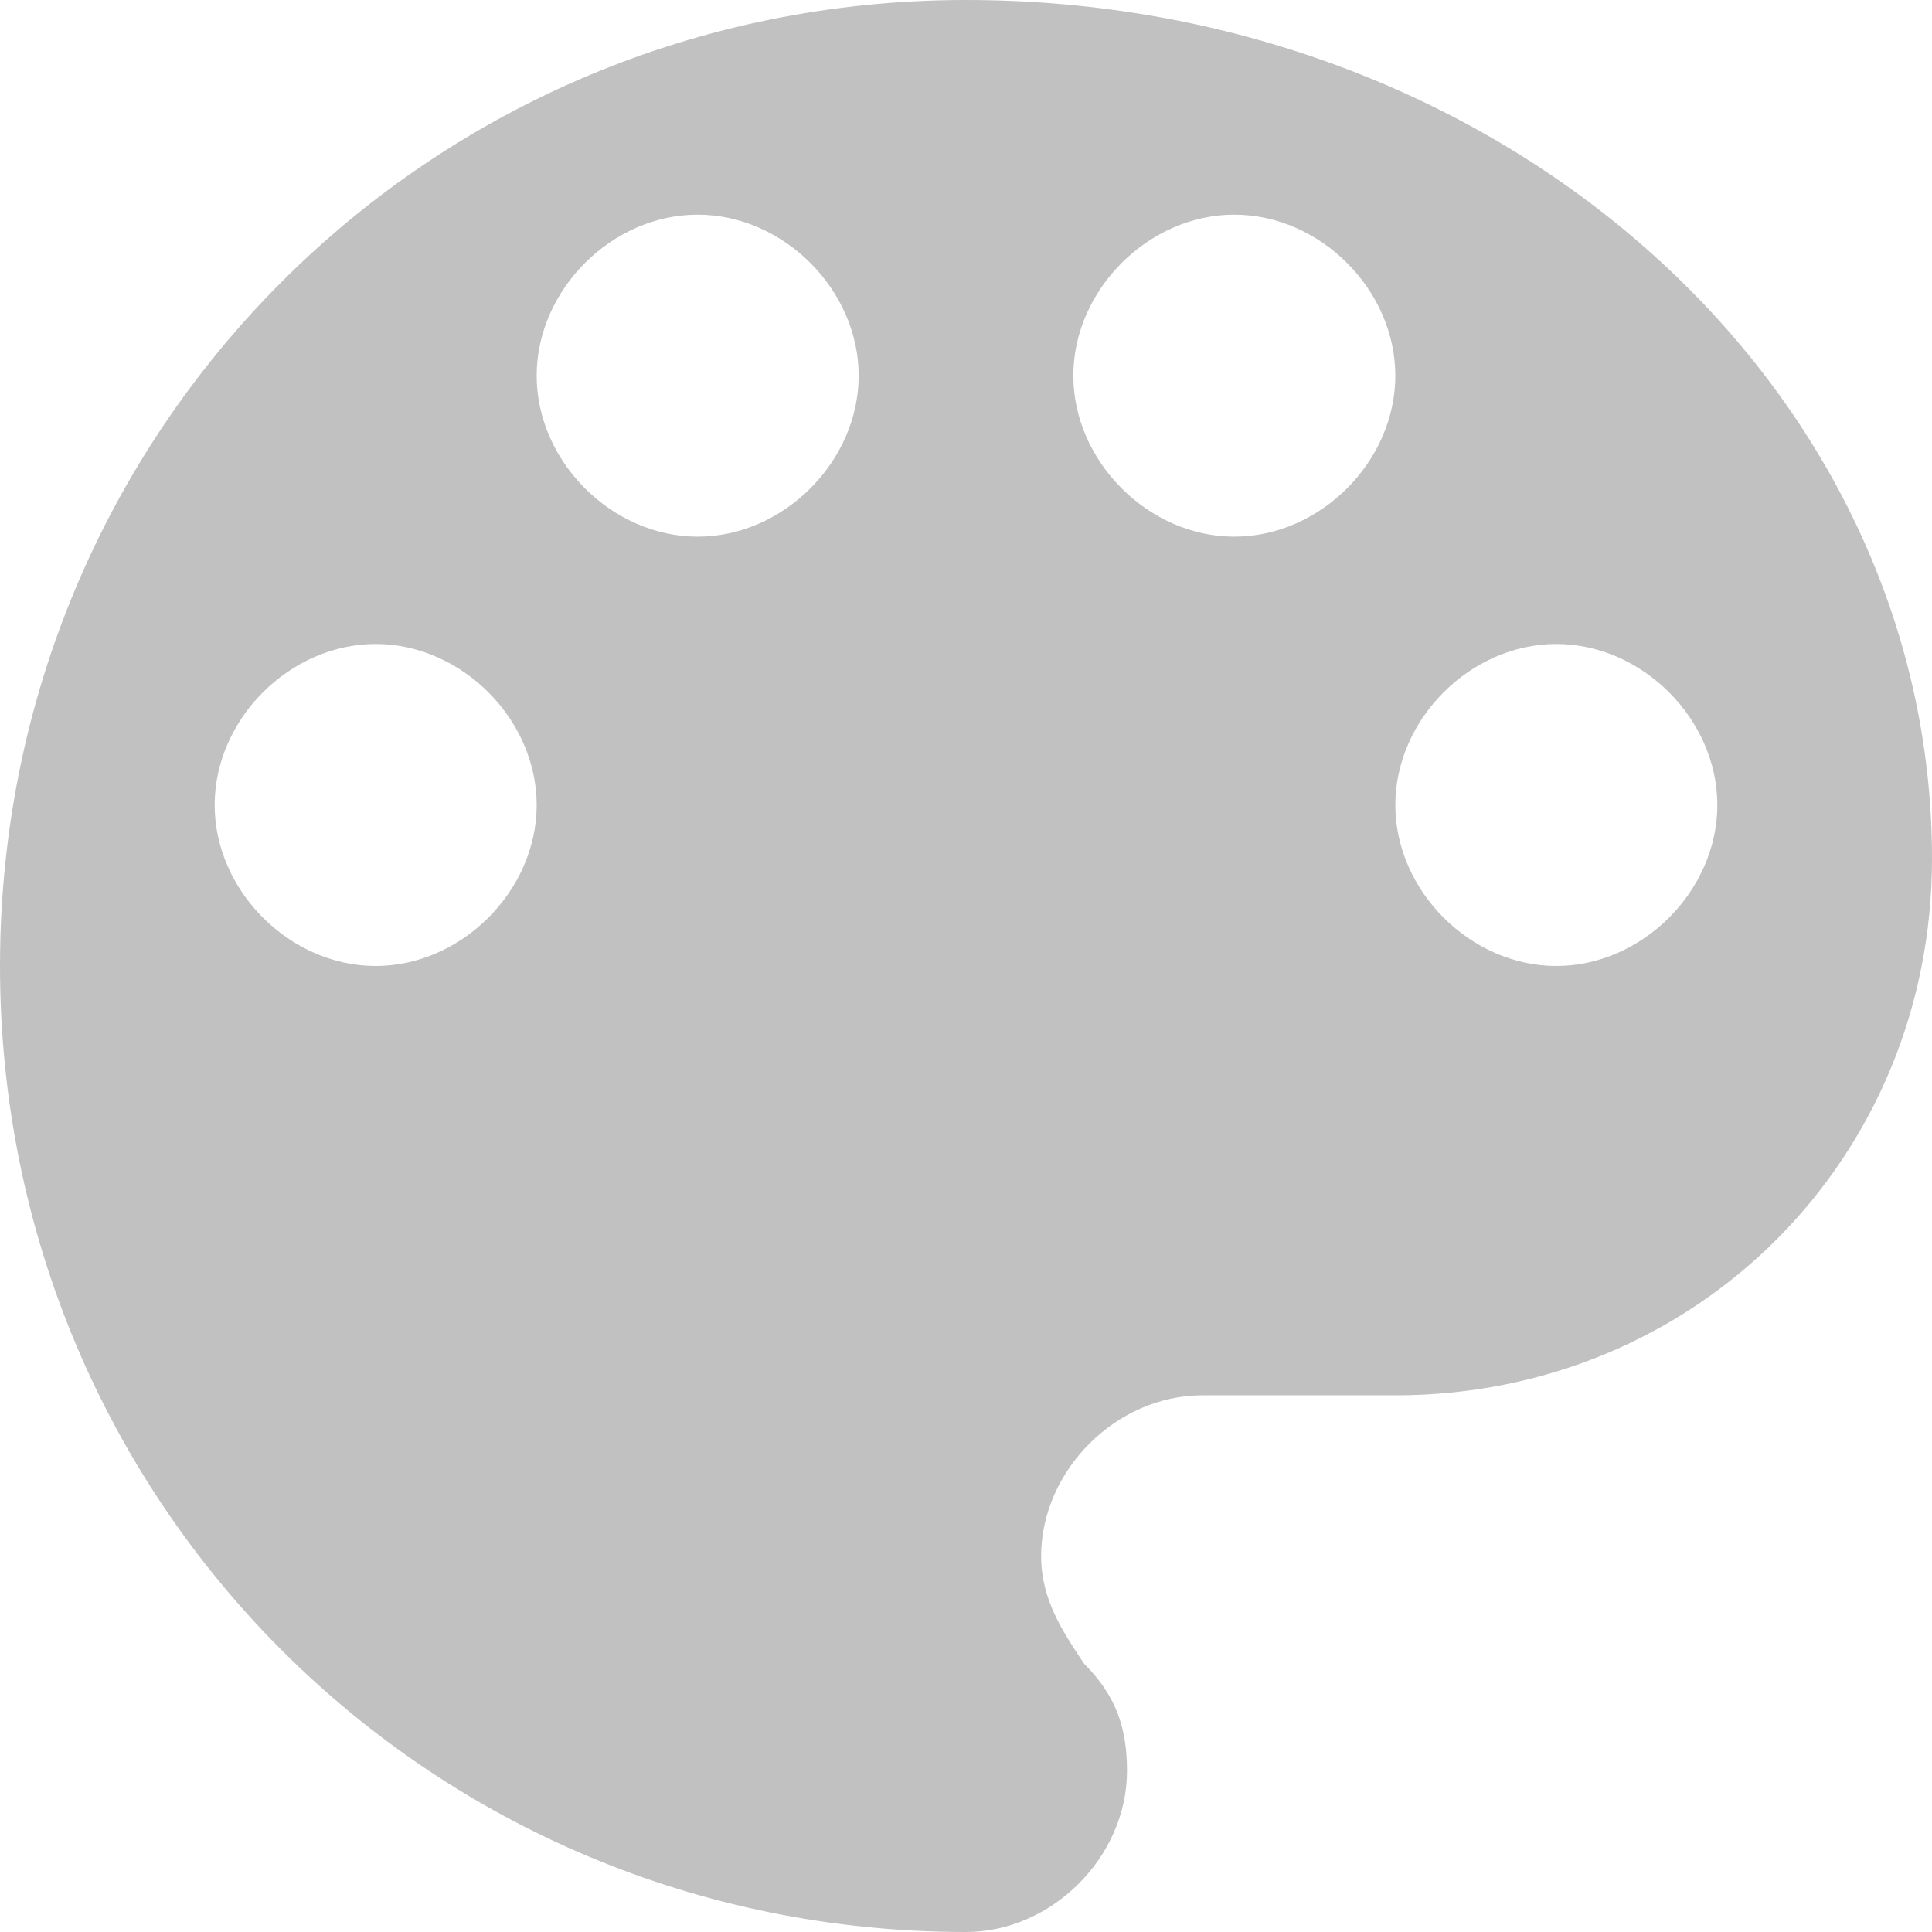
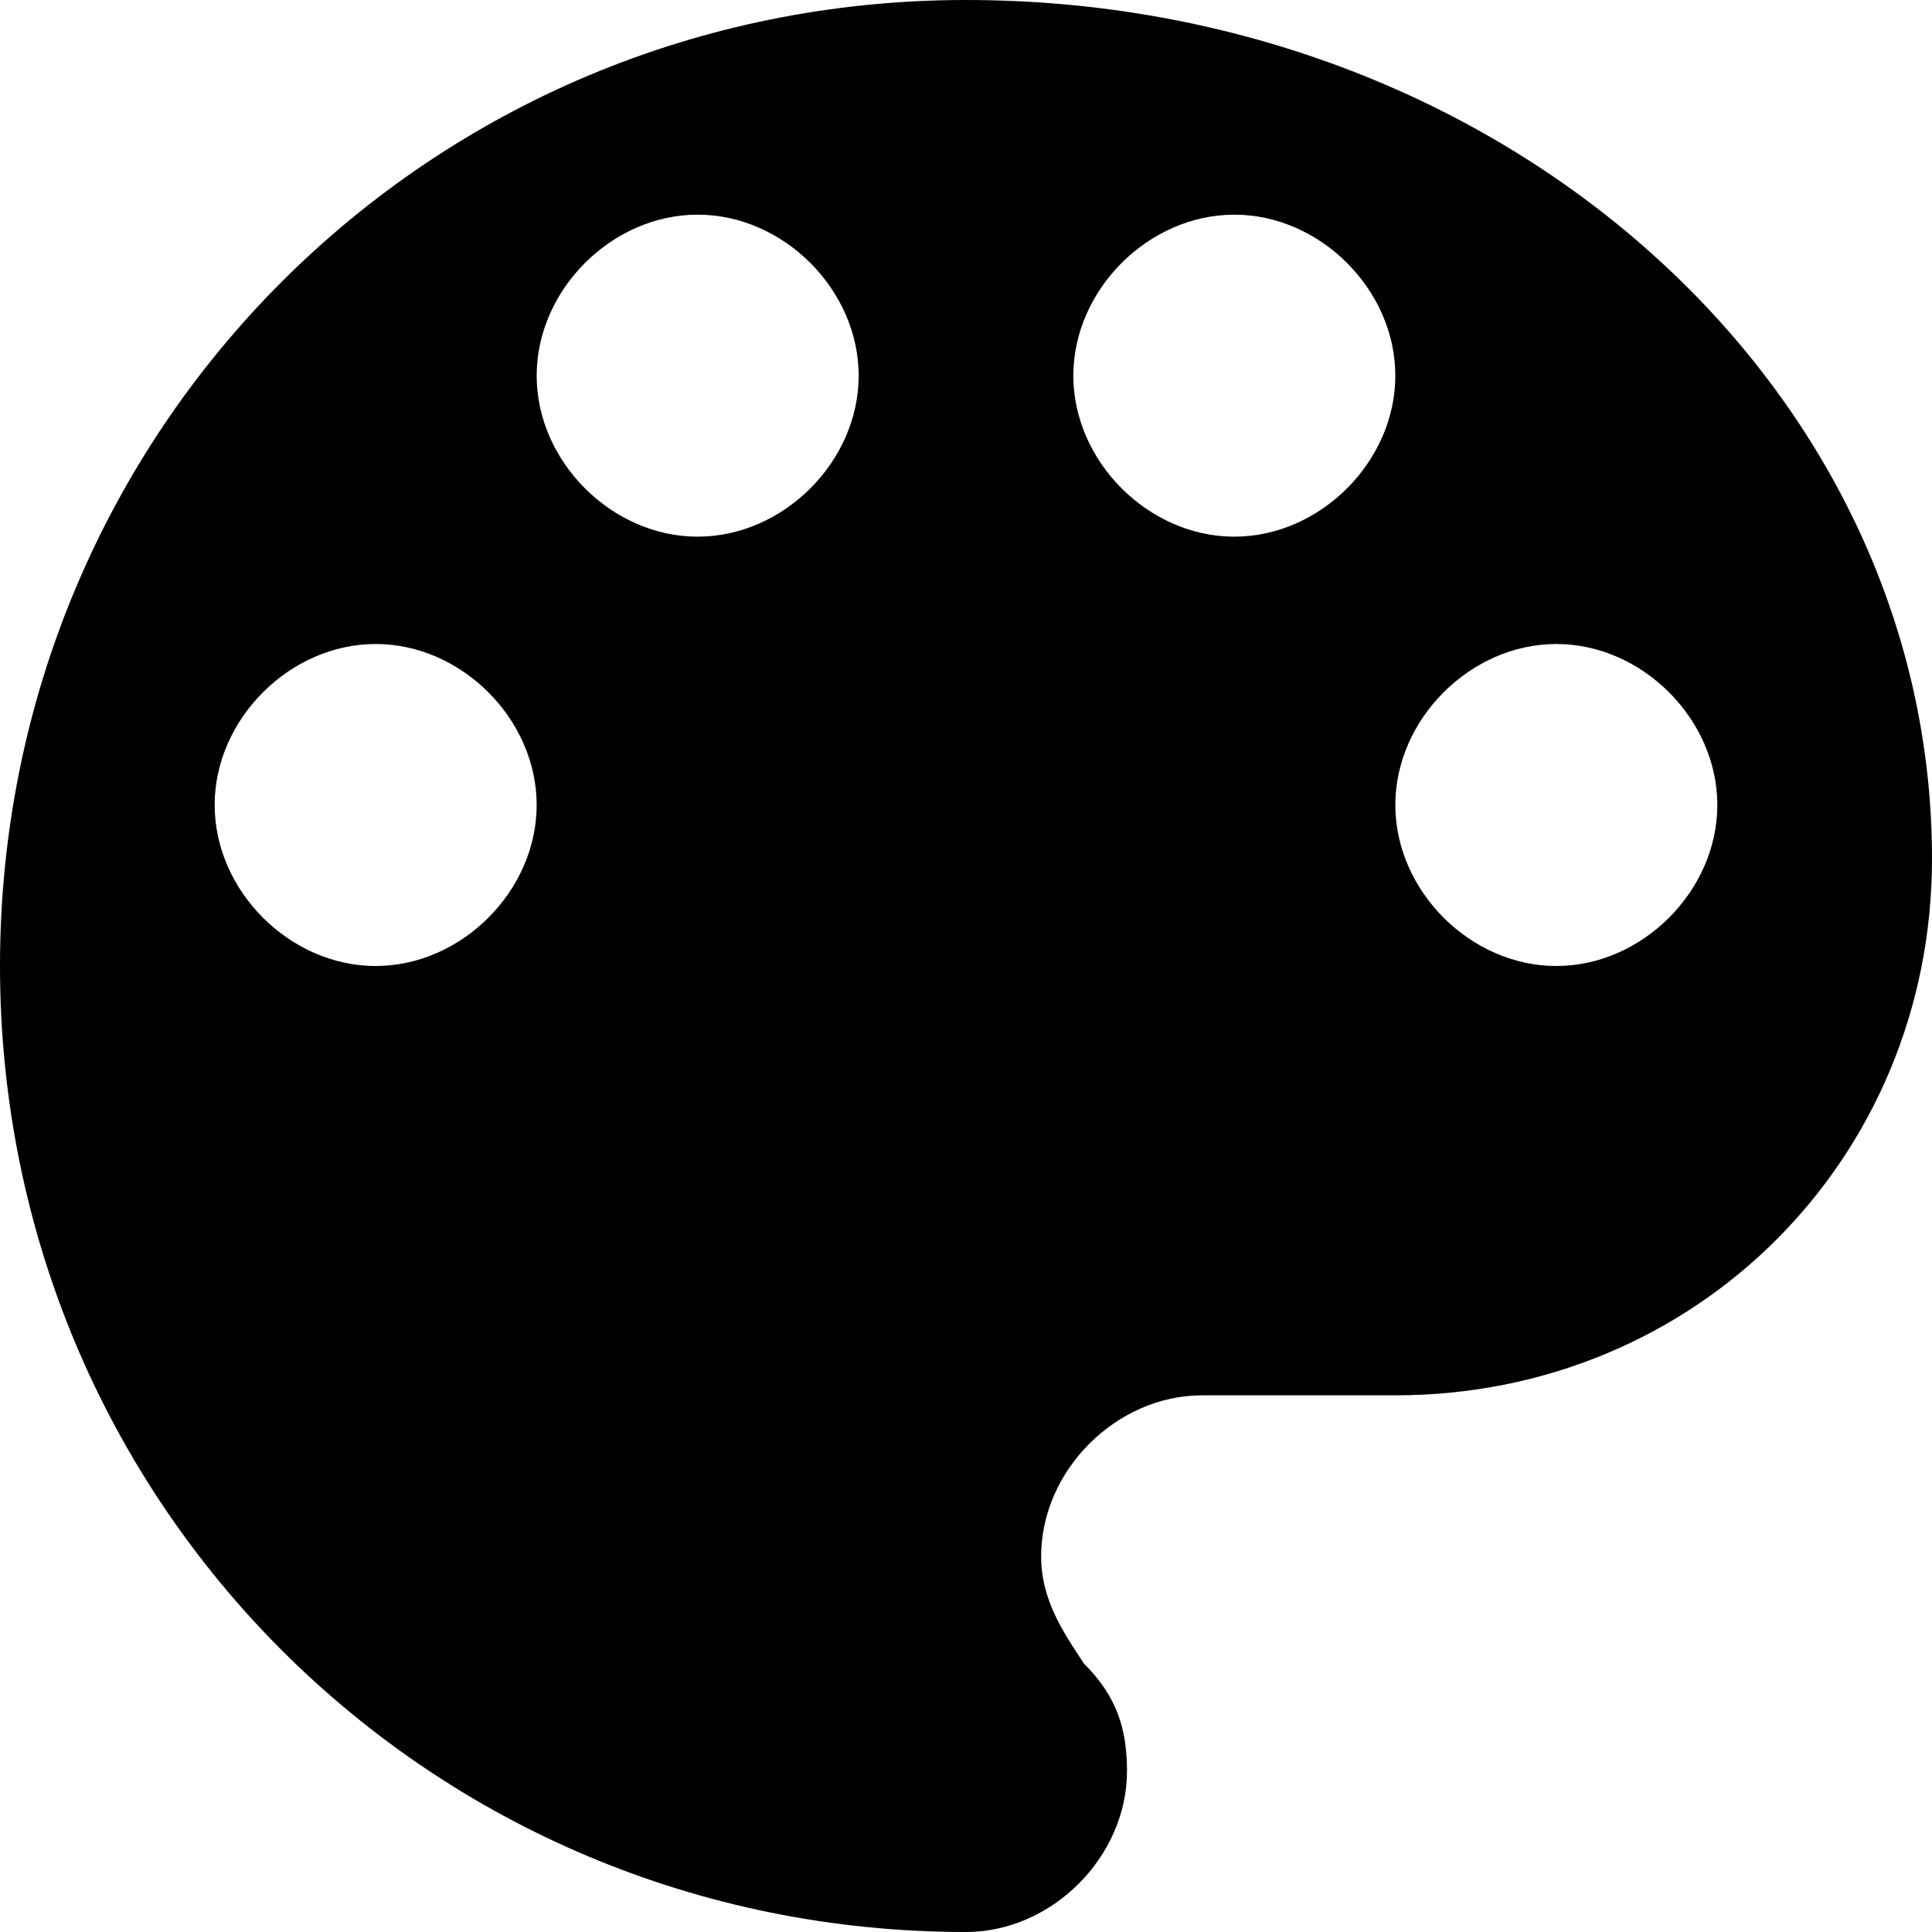
<svg xmlns="http://www.w3.org/2000/svg" width="18px" height="18px">
-   <path fill-rule="evenodd" fill="rgb(193, 193, 193)" d="M9.000,-0.000 C4.000,-0.000 -0.000,4.000 -0.000,9.000 C-0.000,14.000 4.000,18.000 9.000,18.000 C9.800,18.000 10.500,17.300 10.500,16.500 C10.500,16.100 10.400,15.800 10.100,15.500 C9.900,15.200 9.700,14.900 9.700,14.500 C9.700,13.700 10.400,13.000 11.200,13.000 L13.000,13.000 C15.800,13.000 18.000,10.800 18.000,8.000 C18.000,3.600 14.000,-0.000 9.000,-0.000 ZM3.500,9.000 C2.700,9.000 2.000,8.300 2.000,7.500 C2.000,6.700 2.700,6.000 3.500,6.000 C4.300,6.000 5.000,6.700 5.000,7.500 C5.000,8.300 4.300,9.000 3.500,9.000 ZM6.500,5.000 C5.700,5.000 5.000,4.300 5.000,3.500 C5.000,2.700 5.700,2.000 6.500,2.000 C7.300,2.000 8.000,2.700 8.000,3.500 C8.000,4.300 7.300,5.000 6.500,5.000 ZM11.500,5.000 C10.700,5.000 10.000,4.300 10.000,3.500 C10.000,2.700 10.700,2.000 11.500,2.000 C12.300,2.000 13.000,2.700 13.000,3.500 C13.000,4.300 12.300,5.000 11.500,5.000 ZM14.500,9.000 C13.700,9.000 13.000,8.300 13.000,7.500 C13.000,6.700 13.700,6.000 14.500,6.000 C15.300,6.000 16.000,6.700 16.000,7.500 C16.000,8.300 15.300,9.000 14.500,9.000 Z" />
+   <path fill-rule="evenodd" d="M9.000,-0.000 C4.000,-0.000 -0.000,4.000 -0.000,9.000 C-0.000,14.000 4.000,18.000 9.000,18.000 C9.800,18.000 10.500,17.300 10.500,16.500 C10.500,16.100 10.400,15.800 10.100,15.500 C9.900,15.200 9.700,14.900 9.700,14.500 C9.700,13.700 10.400,13.000 11.200,13.000 L13.000,13.000 C15.800,13.000 18.000,10.800 18.000,8.000 C18.000,3.600 14.000,-0.000 9.000,-0.000 ZM3.500,9.000 C2.700,9.000 2.000,8.300 2.000,7.500 C2.000,6.700 2.700,6.000 3.500,6.000 C4.300,6.000 5.000,6.700 5.000,7.500 C5.000,8.300 4.300,9.000 3.500,9.000 ZM6.500,5.000 C5.700,5.000 5.000,4.300 5.000,3.500 C5.000,2.700 5.700,2.000 6.500,2.000 C7.300,2.000 8.000,2.700 8.000,3.500 C8.000,4.300 7.300,5.000 6.500,5.000 ZM11.500,5.000 C10.700,5.000 10.000,4.300 10.000,3.500 C10.000,2.700 10.700,2.000 11.500,2.000 C12.300,2.000 13.000,2.700 13.000,3.500 C13.000,4.300 12.300,5.000 11.500,5.000 ZM14.500,9.000 C13.700,9.000 13.000,8.300 13.000,7.500 C13.000,6.700 13.700,6.000 14.500,6.000 C15.300,6.000 16.000,6.700 16.000,7.500 C16.000,8.300 15.300,9.000 14.500,9.000 Z" />
</svg>
